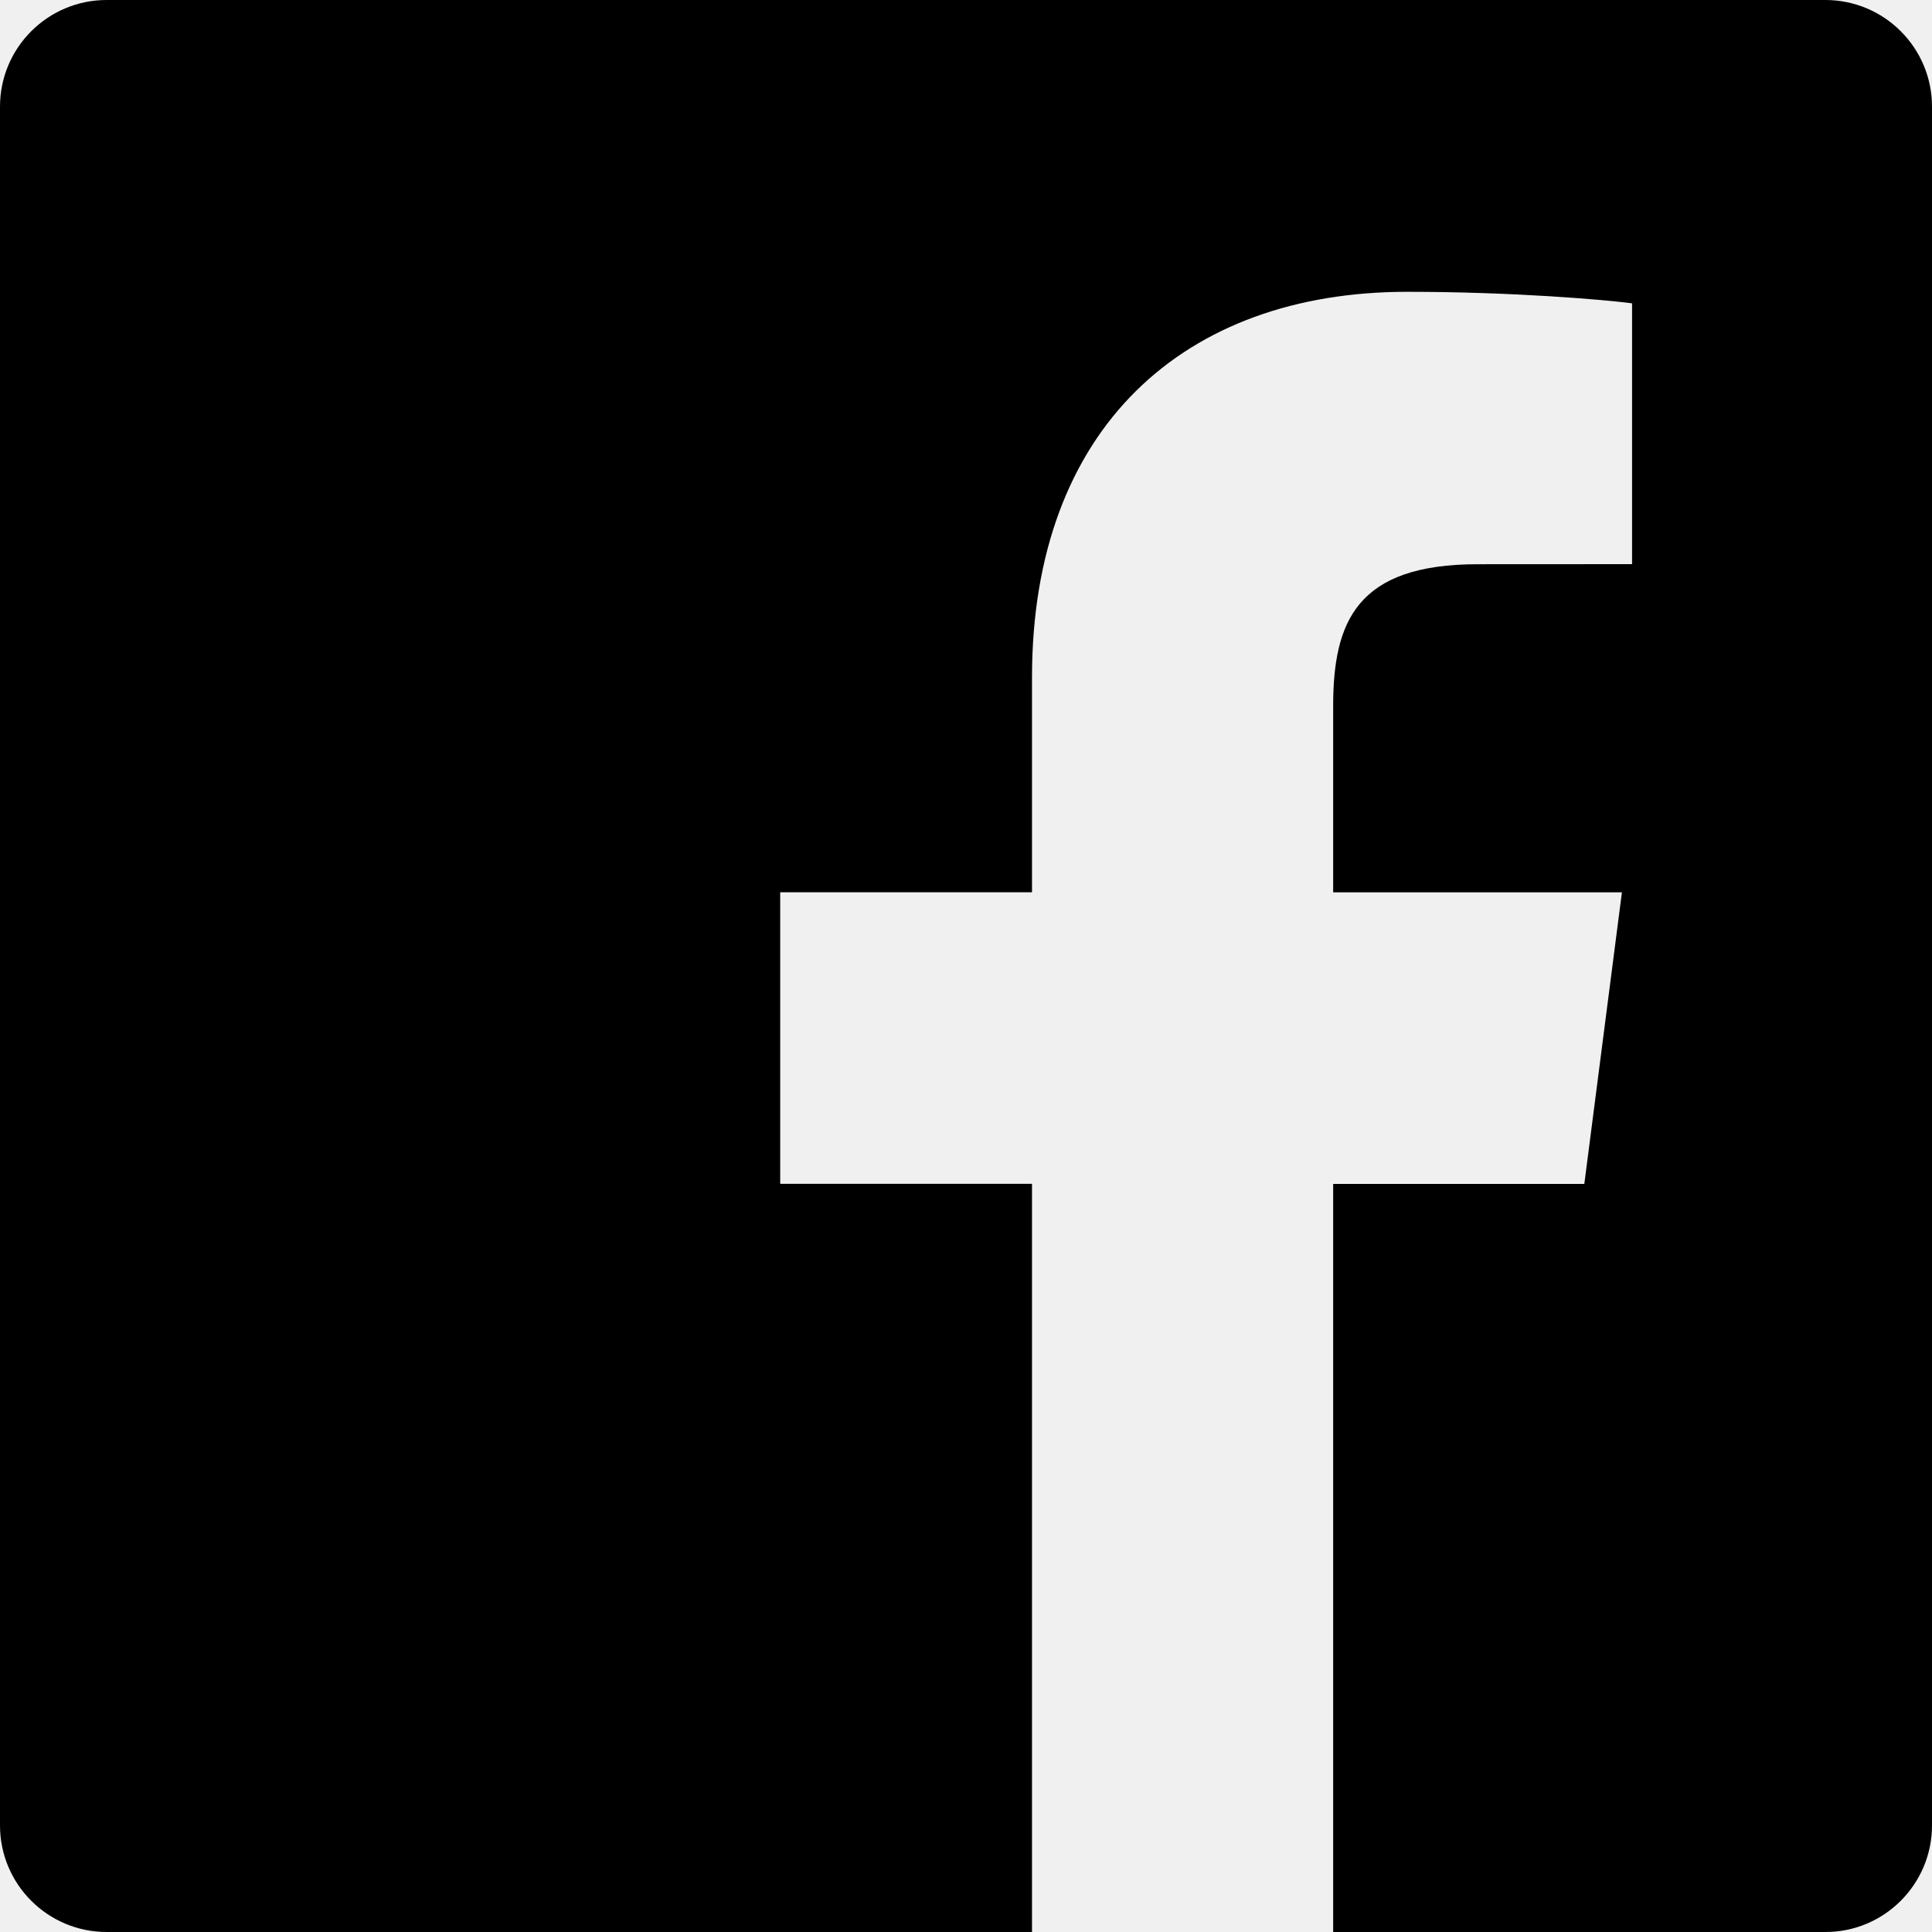
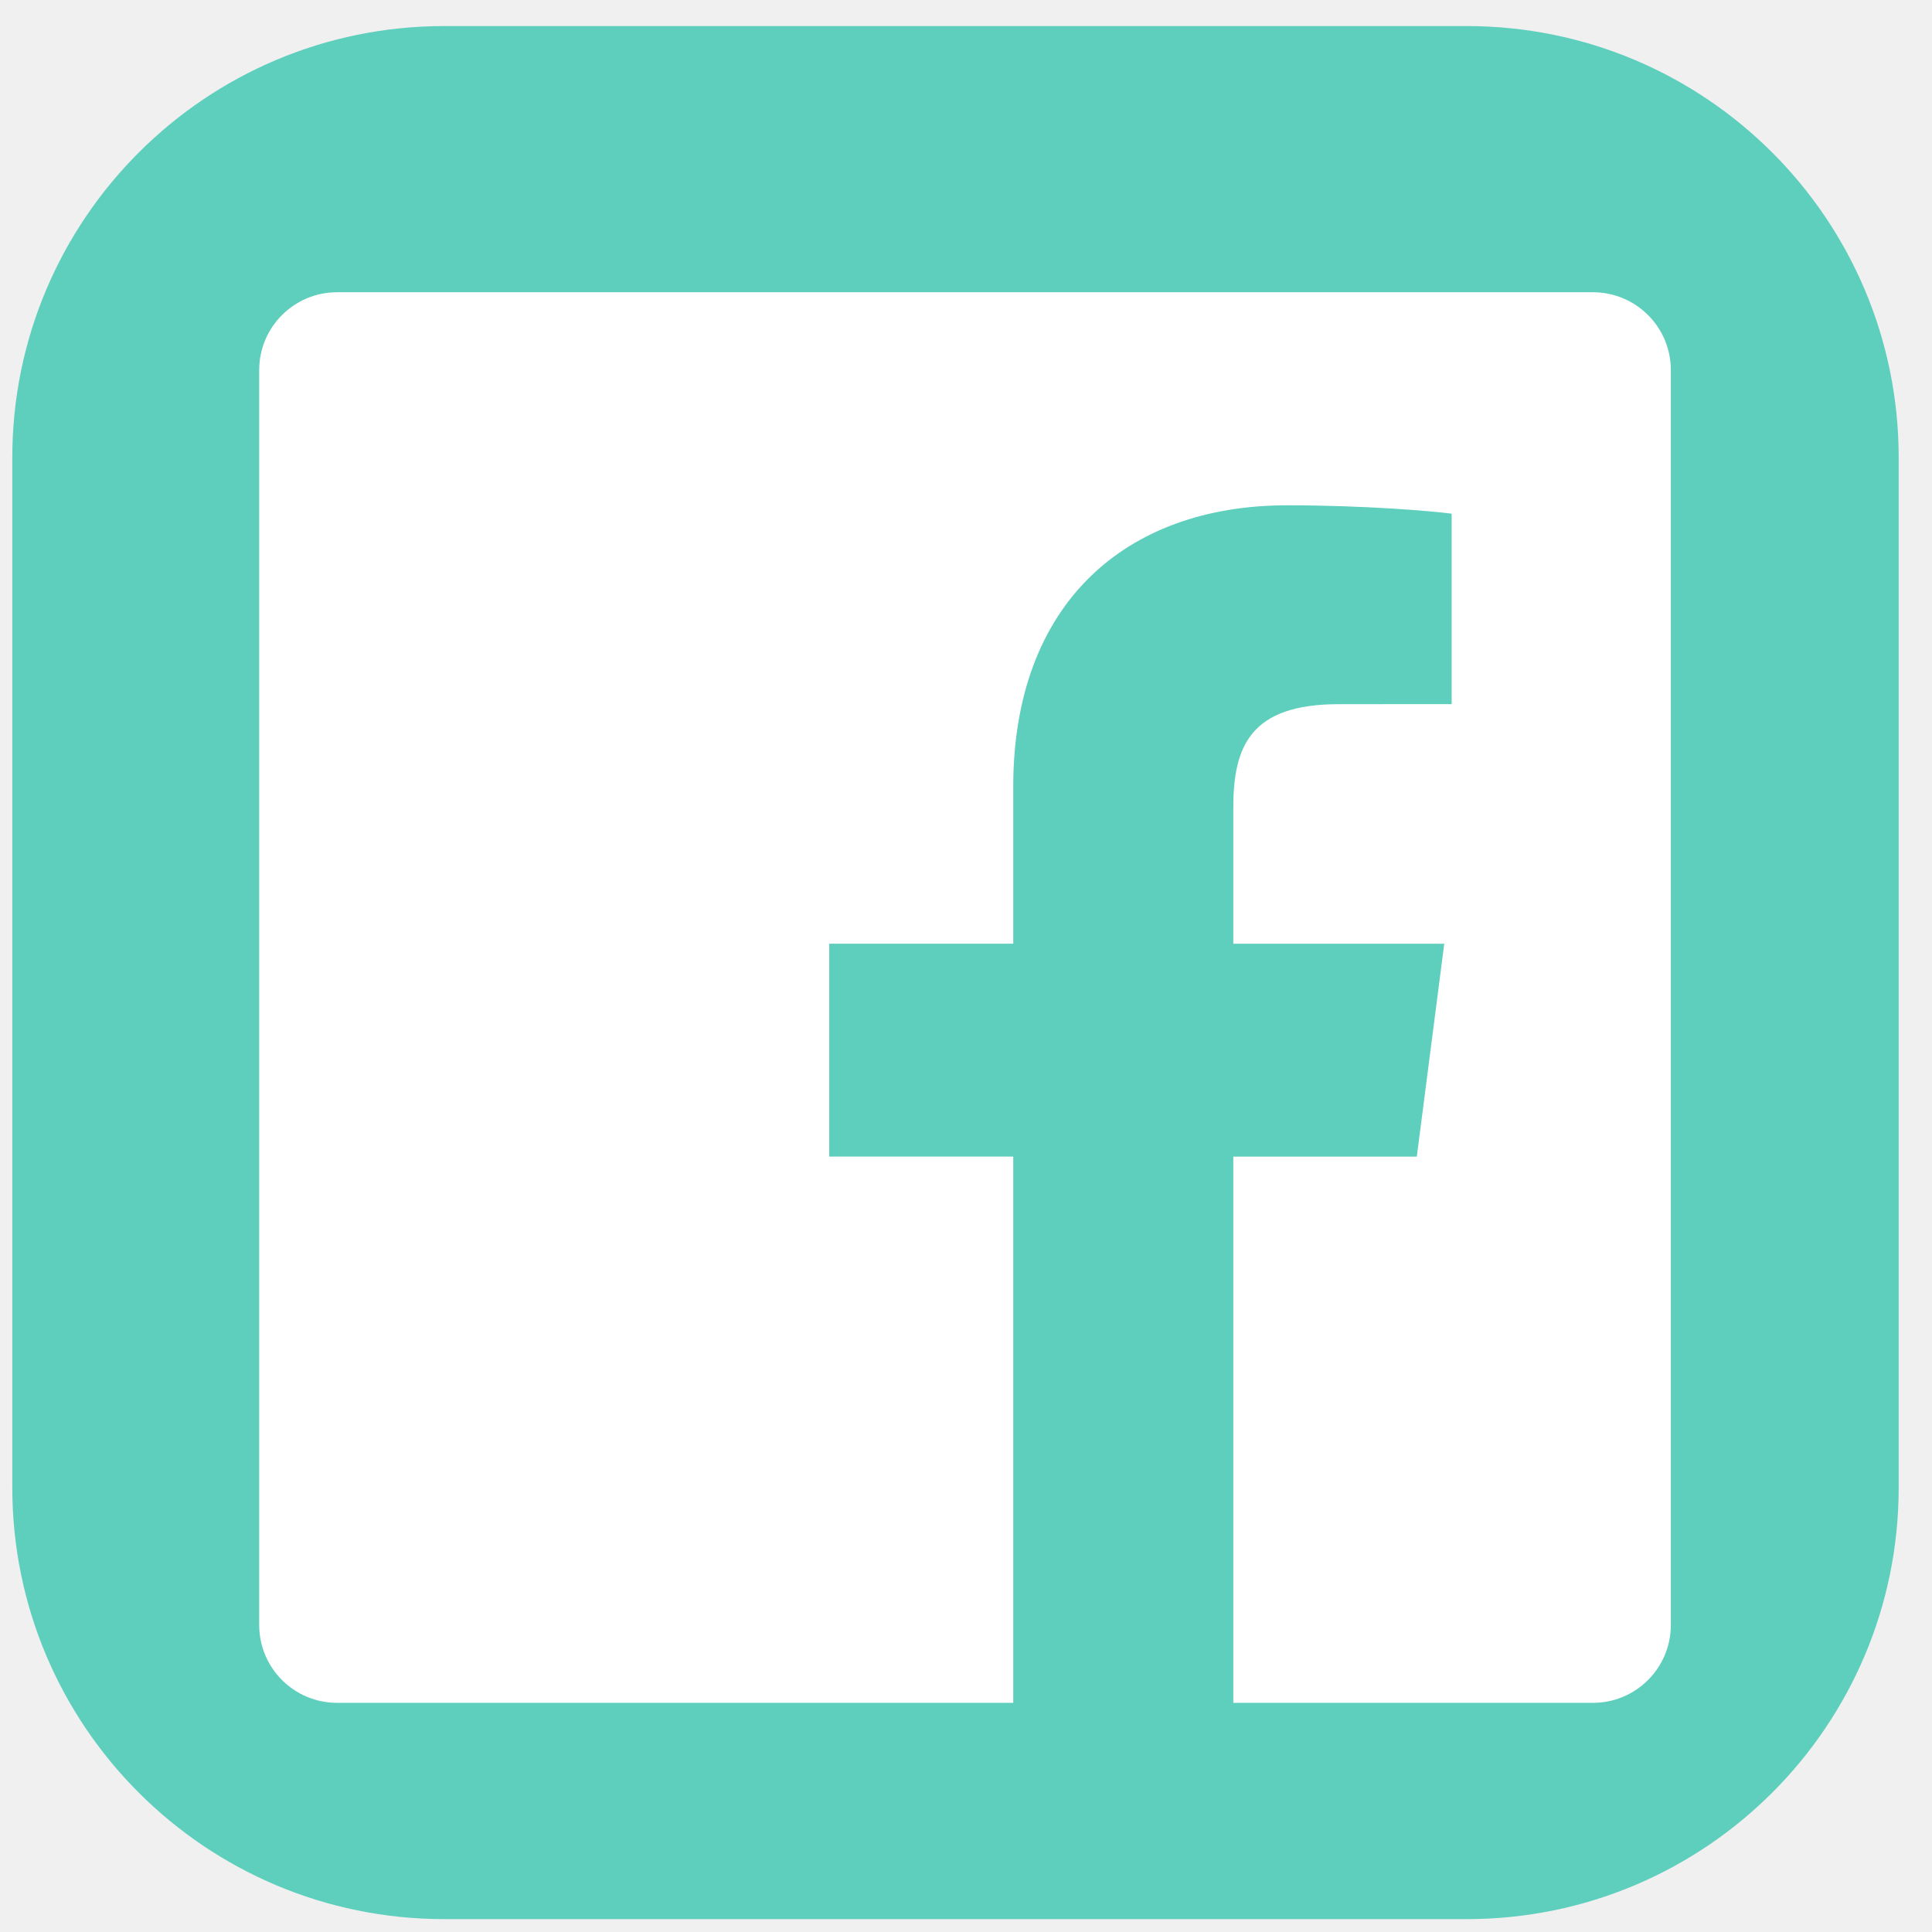
- <svg xmlns="http://www.w3.org/2000/svg" width="24" height="24" viewBox="0 0 24 24">
-   <path d="M22.675 0h-21.35c-.732 0-1.325.593-1.325 1.325v21.351c0 .731.593 1.324 1.325 1.324h11.495v-9.294h-3.128v-3.622h3.128v-2.671c0-3.1 1.893-4.788 4.659-4.788 1.325 0 2.463.099 2.795.143v3.24l-1.918.001c-1.504 0-1.795.715-1.795 1.763v2.313h3.587l-.467 3.622h-3.12v9.293h6.116c.73 0 1.323-.593 1.323-1.325v-21.35c0-.732-.593-1.325-1.325-1.325z" />
+ <svg xmlns="http://www.w3.org/2000/svg" width="57" height="57" viewBox="0 0 57 57" fill="none">
+   <path d="M43.274 0.769H13.106C6.068 0.769 0.363 6.47 0.363 13.502V43.887C0.363 50.919 6.068 56.62 13.106 56.62H43.274C50.312 56.62 56.017 50.919 56.017 43.887V13.502C56.017 6.47 50.312 0.769 43.274 0.769Z" fill="#5ECEBD" />
+   <path d="M46.995 8.622H9.946C8.676 8.622 7.647 9.65 7.647 10.919V47.943C7.647 49.211 8.676 50.239 9.946 50.239H29.894V34.123H24.465V27.842H29.894V23.21C29.894 17.835 33.179 14.908 37.979 14.908C40.278 14.908 42.253 15.079 42.829 15.155V20.774L39.501 20.775C36.891 20.775 36.386 22.015 36.386 23.832V27.843H42.61L41.8 34.124H36.386V50.239H46.999C48.266 50.239 49.295 49.21 49.295 47.941V10.919C49.295 9.65 48.266 8.622 46.995 8.622V8.622Z" fill="white" />
</svg>
